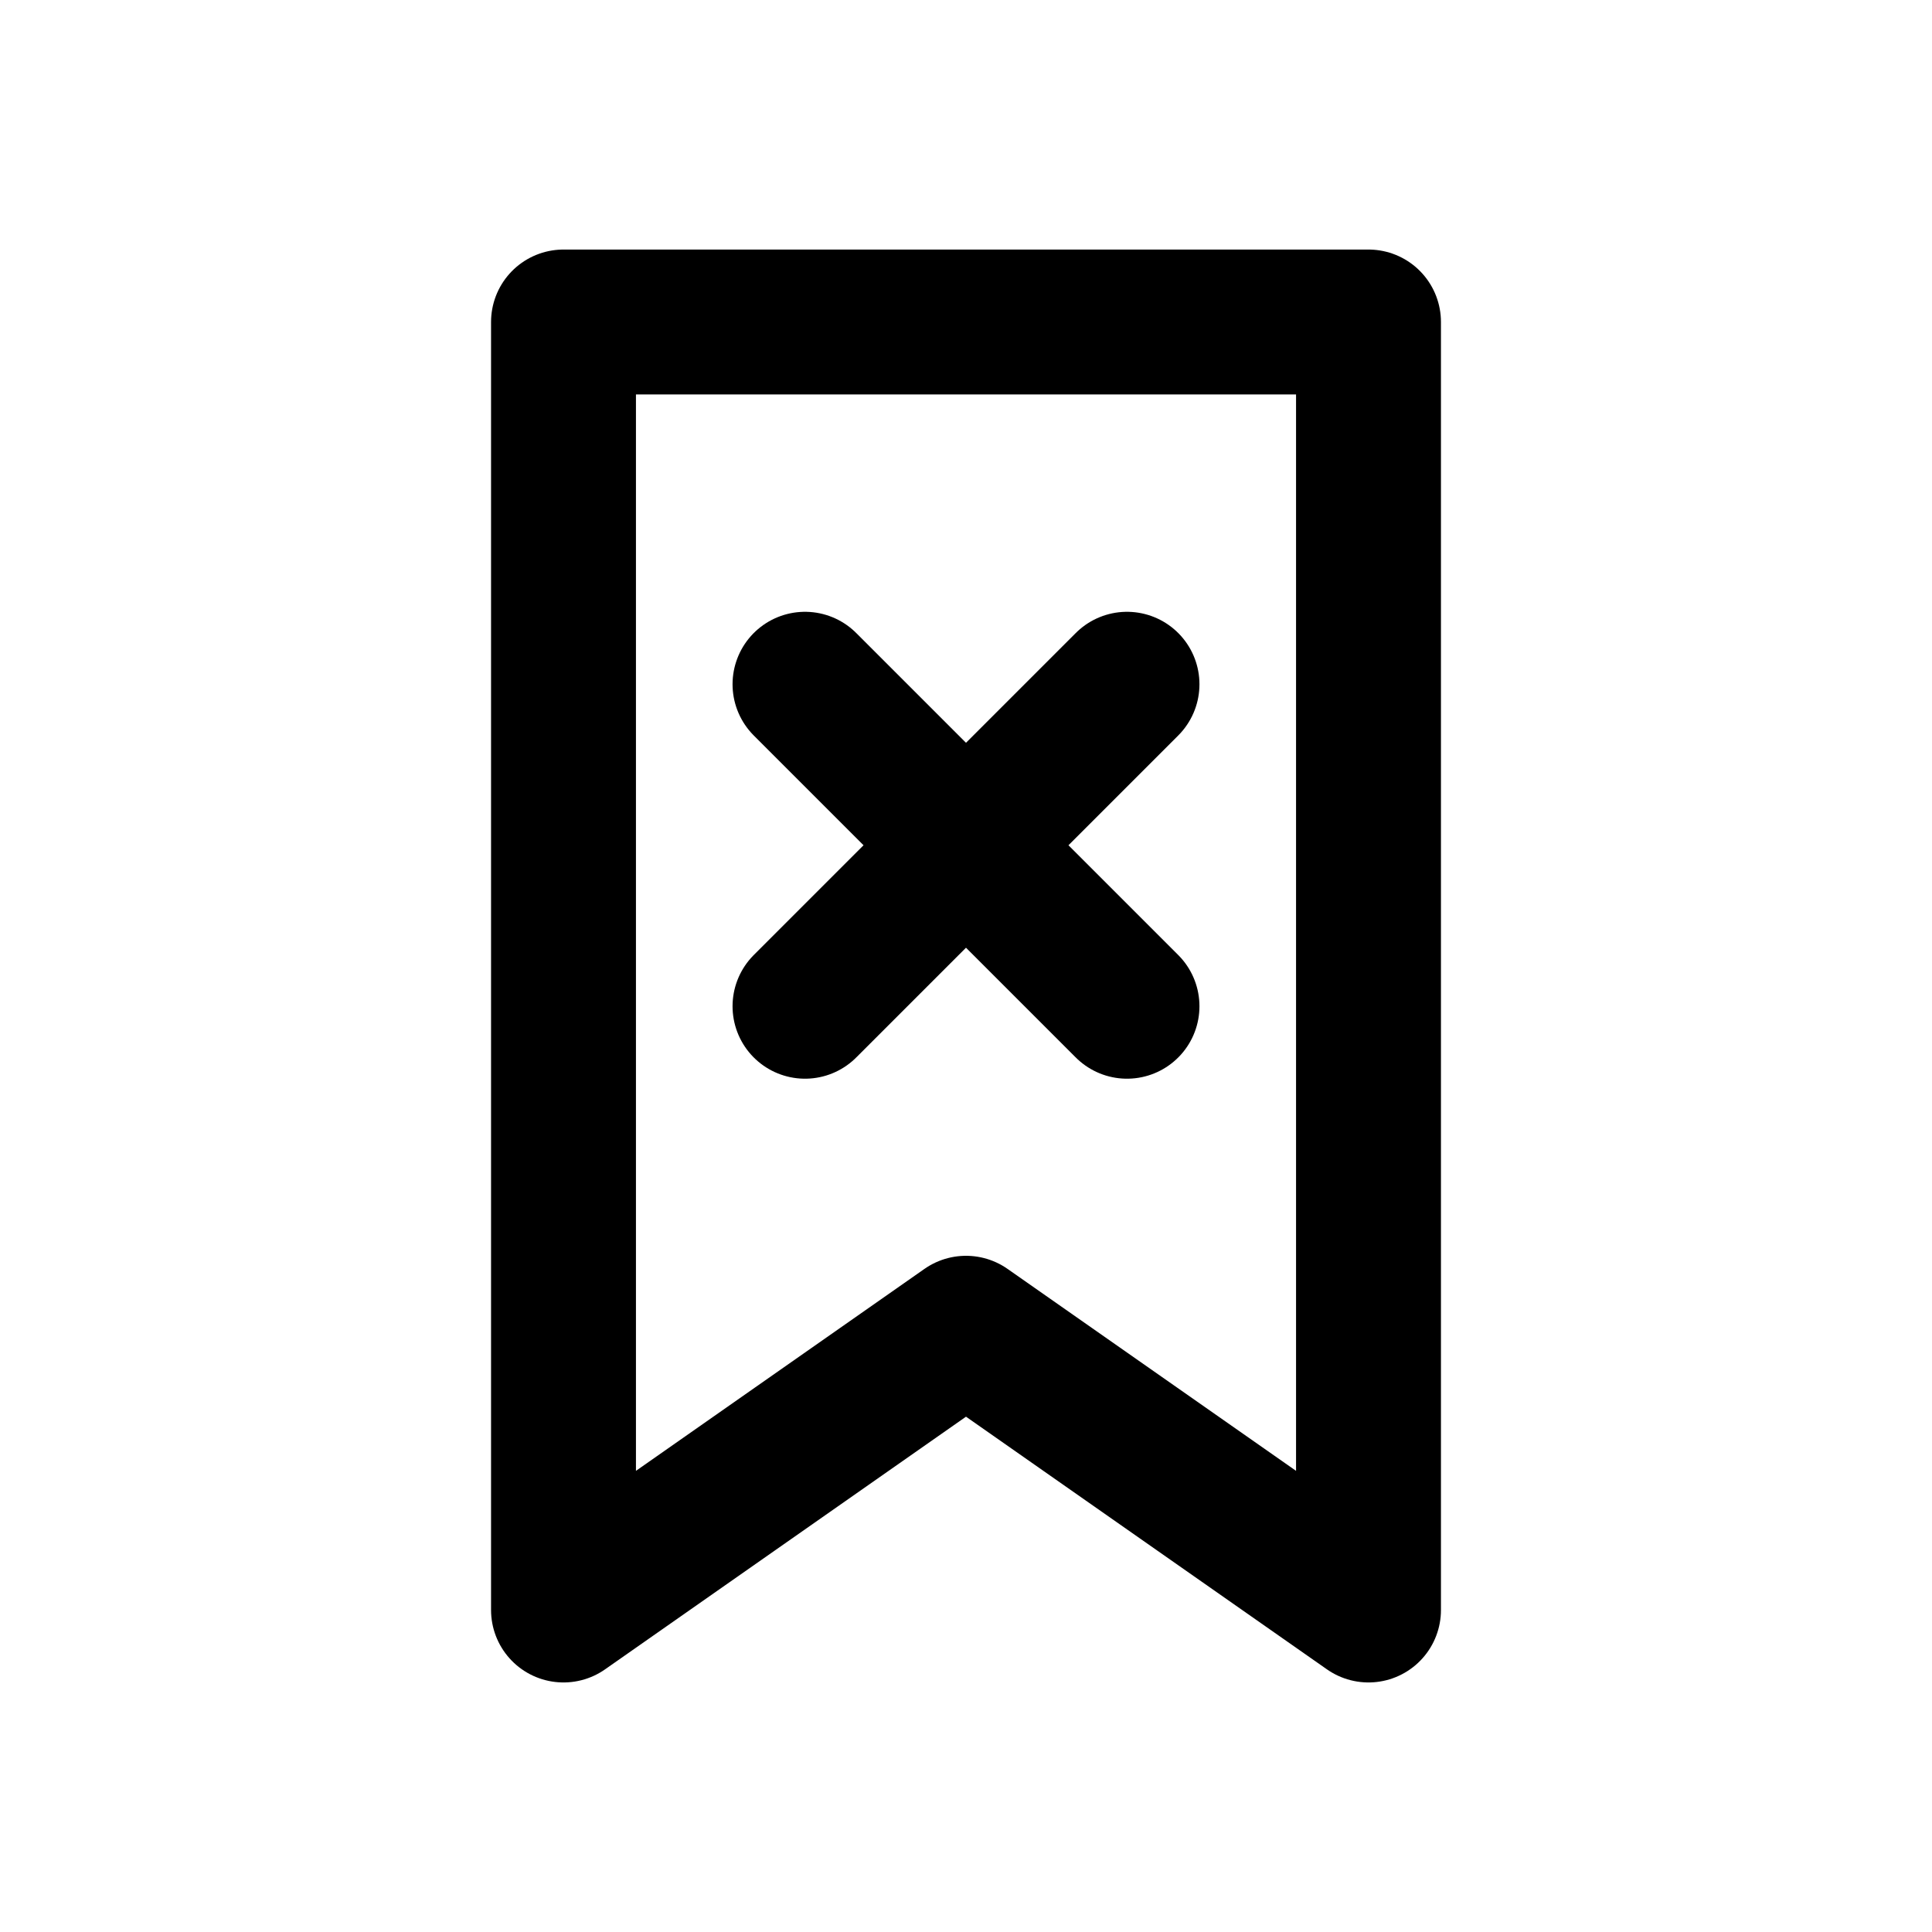
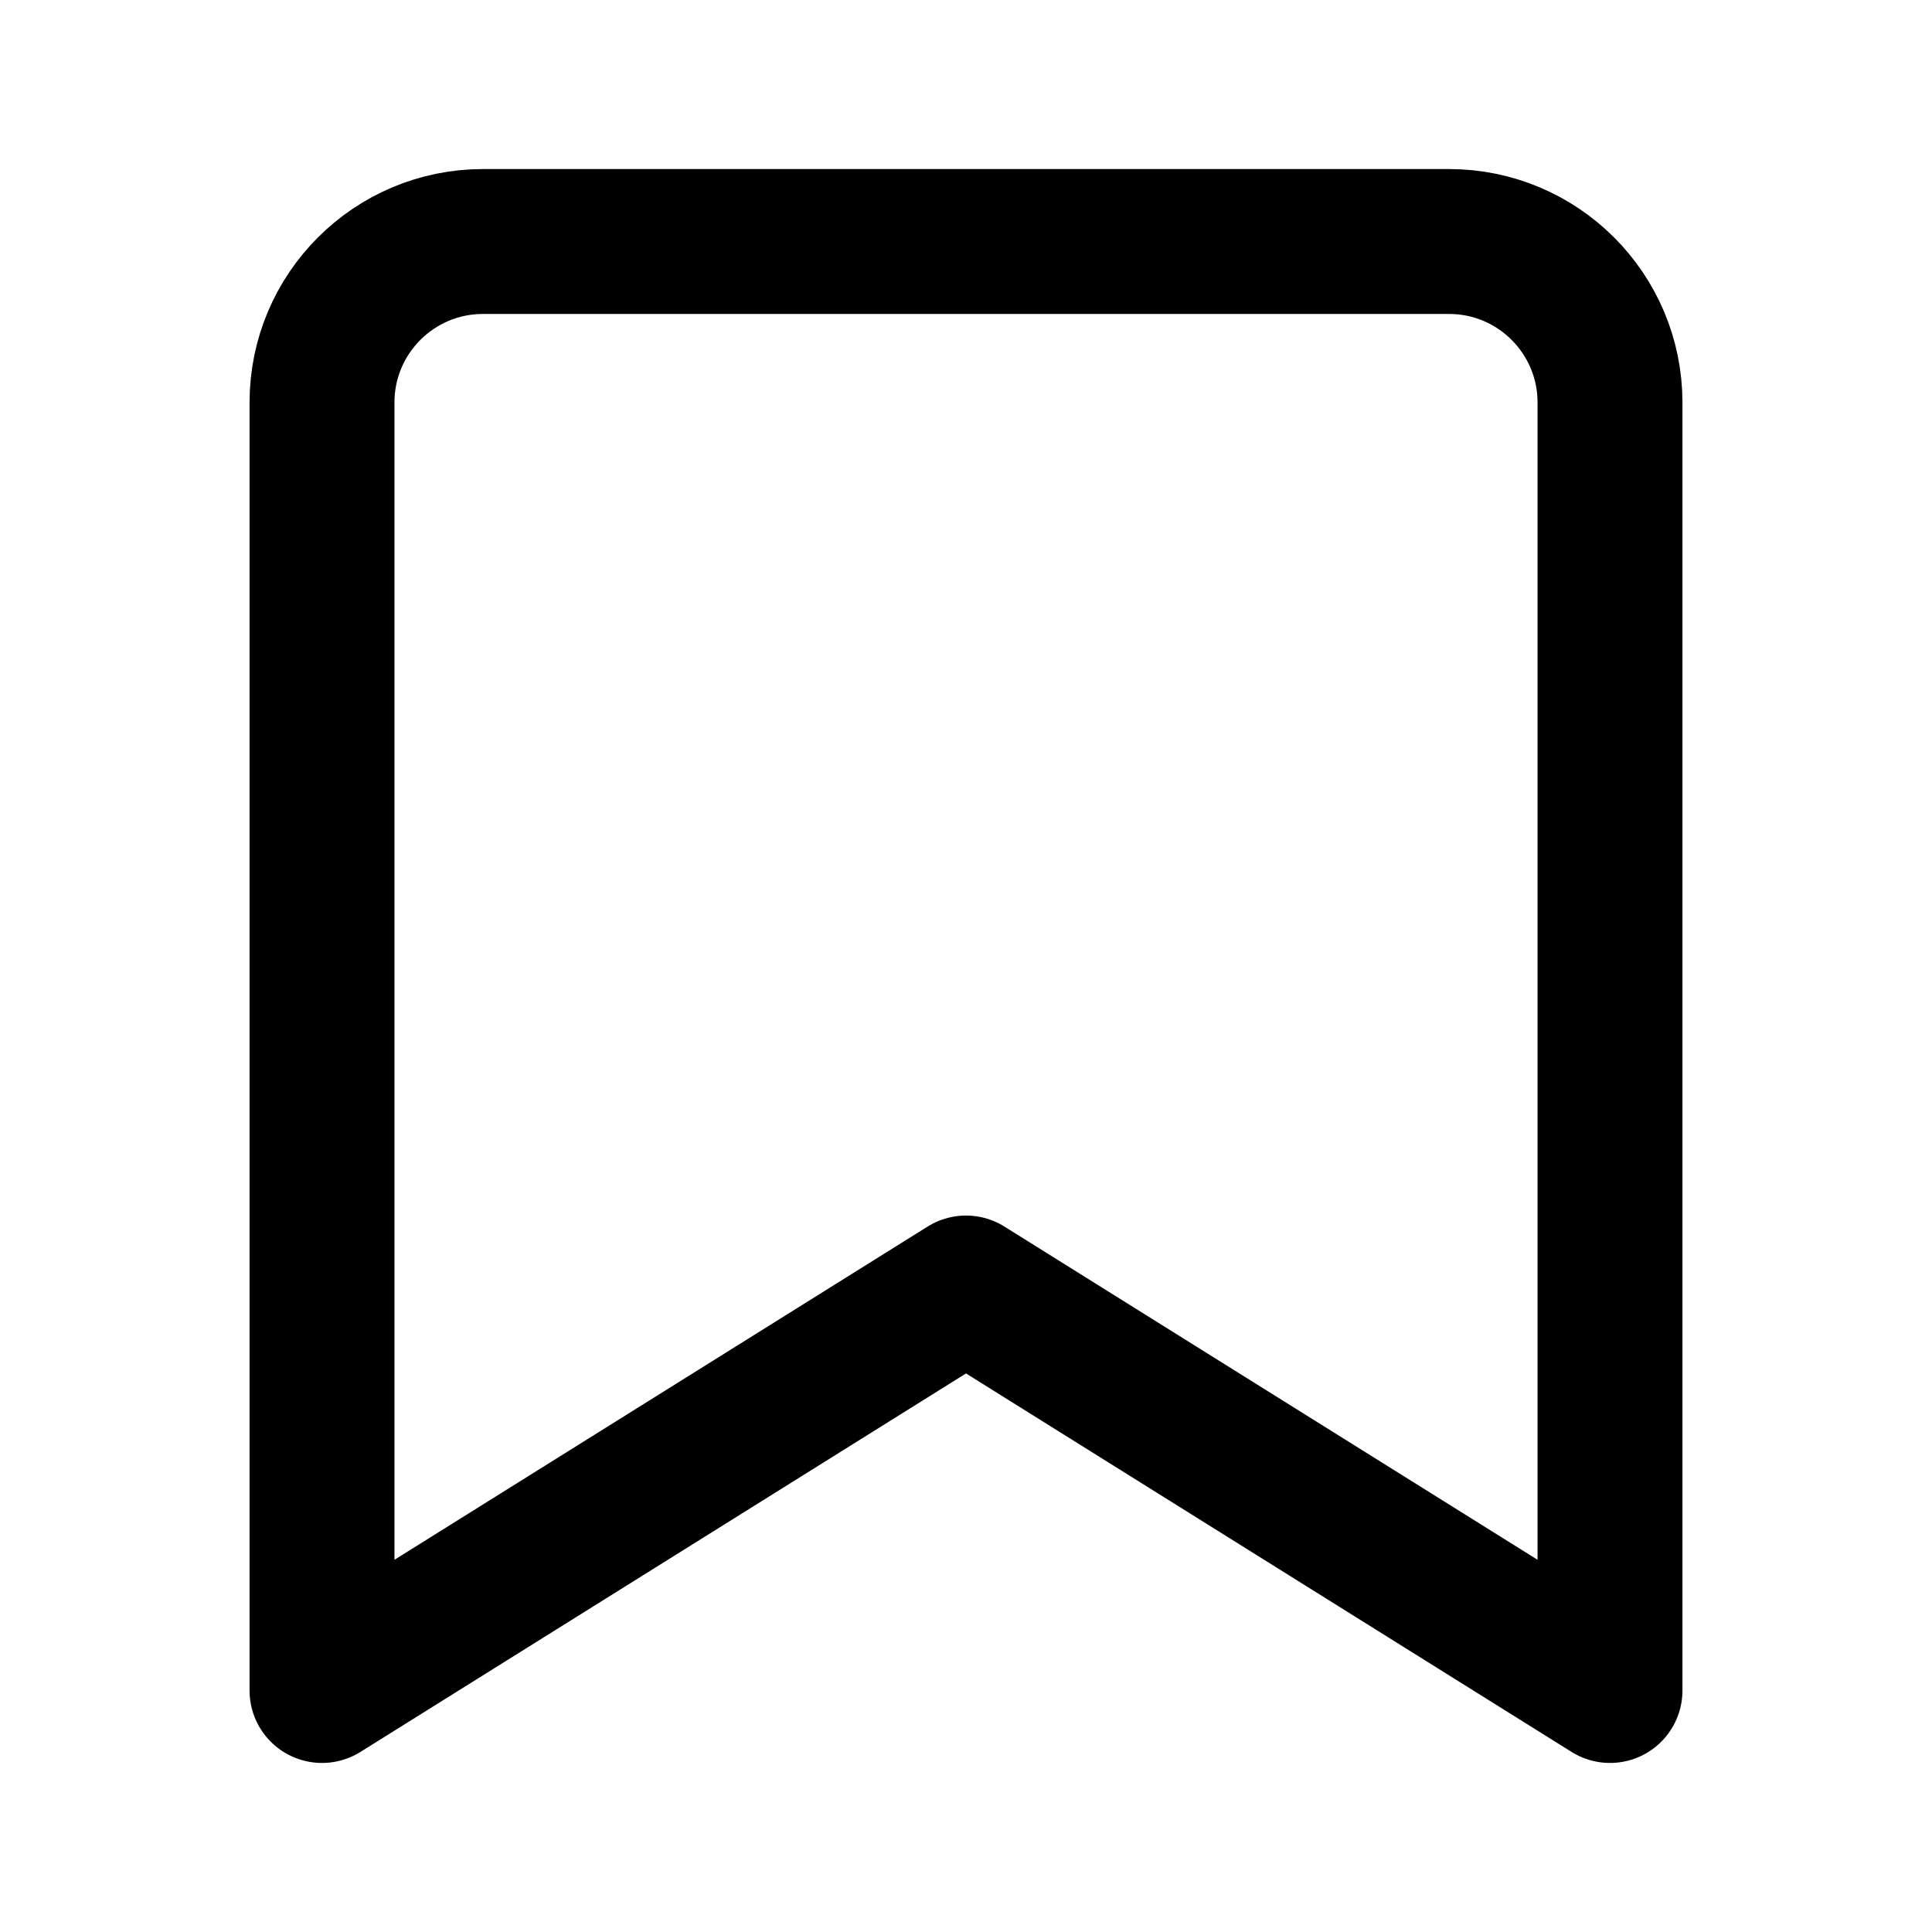
- <svg xmlns="http://www.w3.org/2000/svg" aria-hidden="true" width="20" height="20" viewBox="0 0 24 24" fill="none" stroke="currentColor" stroke-width="1.8" stroke-linecap="round" stroke-linejoin="round">
-   <path d="M7 4h10v16l-5-3.5L7 20z" />
-   <path class="unsave" d="m10 8.5 4 4M14 8.5l-4 4" />
+ <svg xmlns="http://www.w3.org/2000/svg" aria-hidden="true" width="24" height="24" viewBox="0 0 24 24" fill="none" stroke="currentColor" stroke-width="1.8" stroke-linecap="round" stroke-linejoin="round">
+   <path d="M6 3h12a2 2 0 0 1 2 2v16l-8-5-8 5V5a2 2 0 0 1 2-2z" />
</svg>
